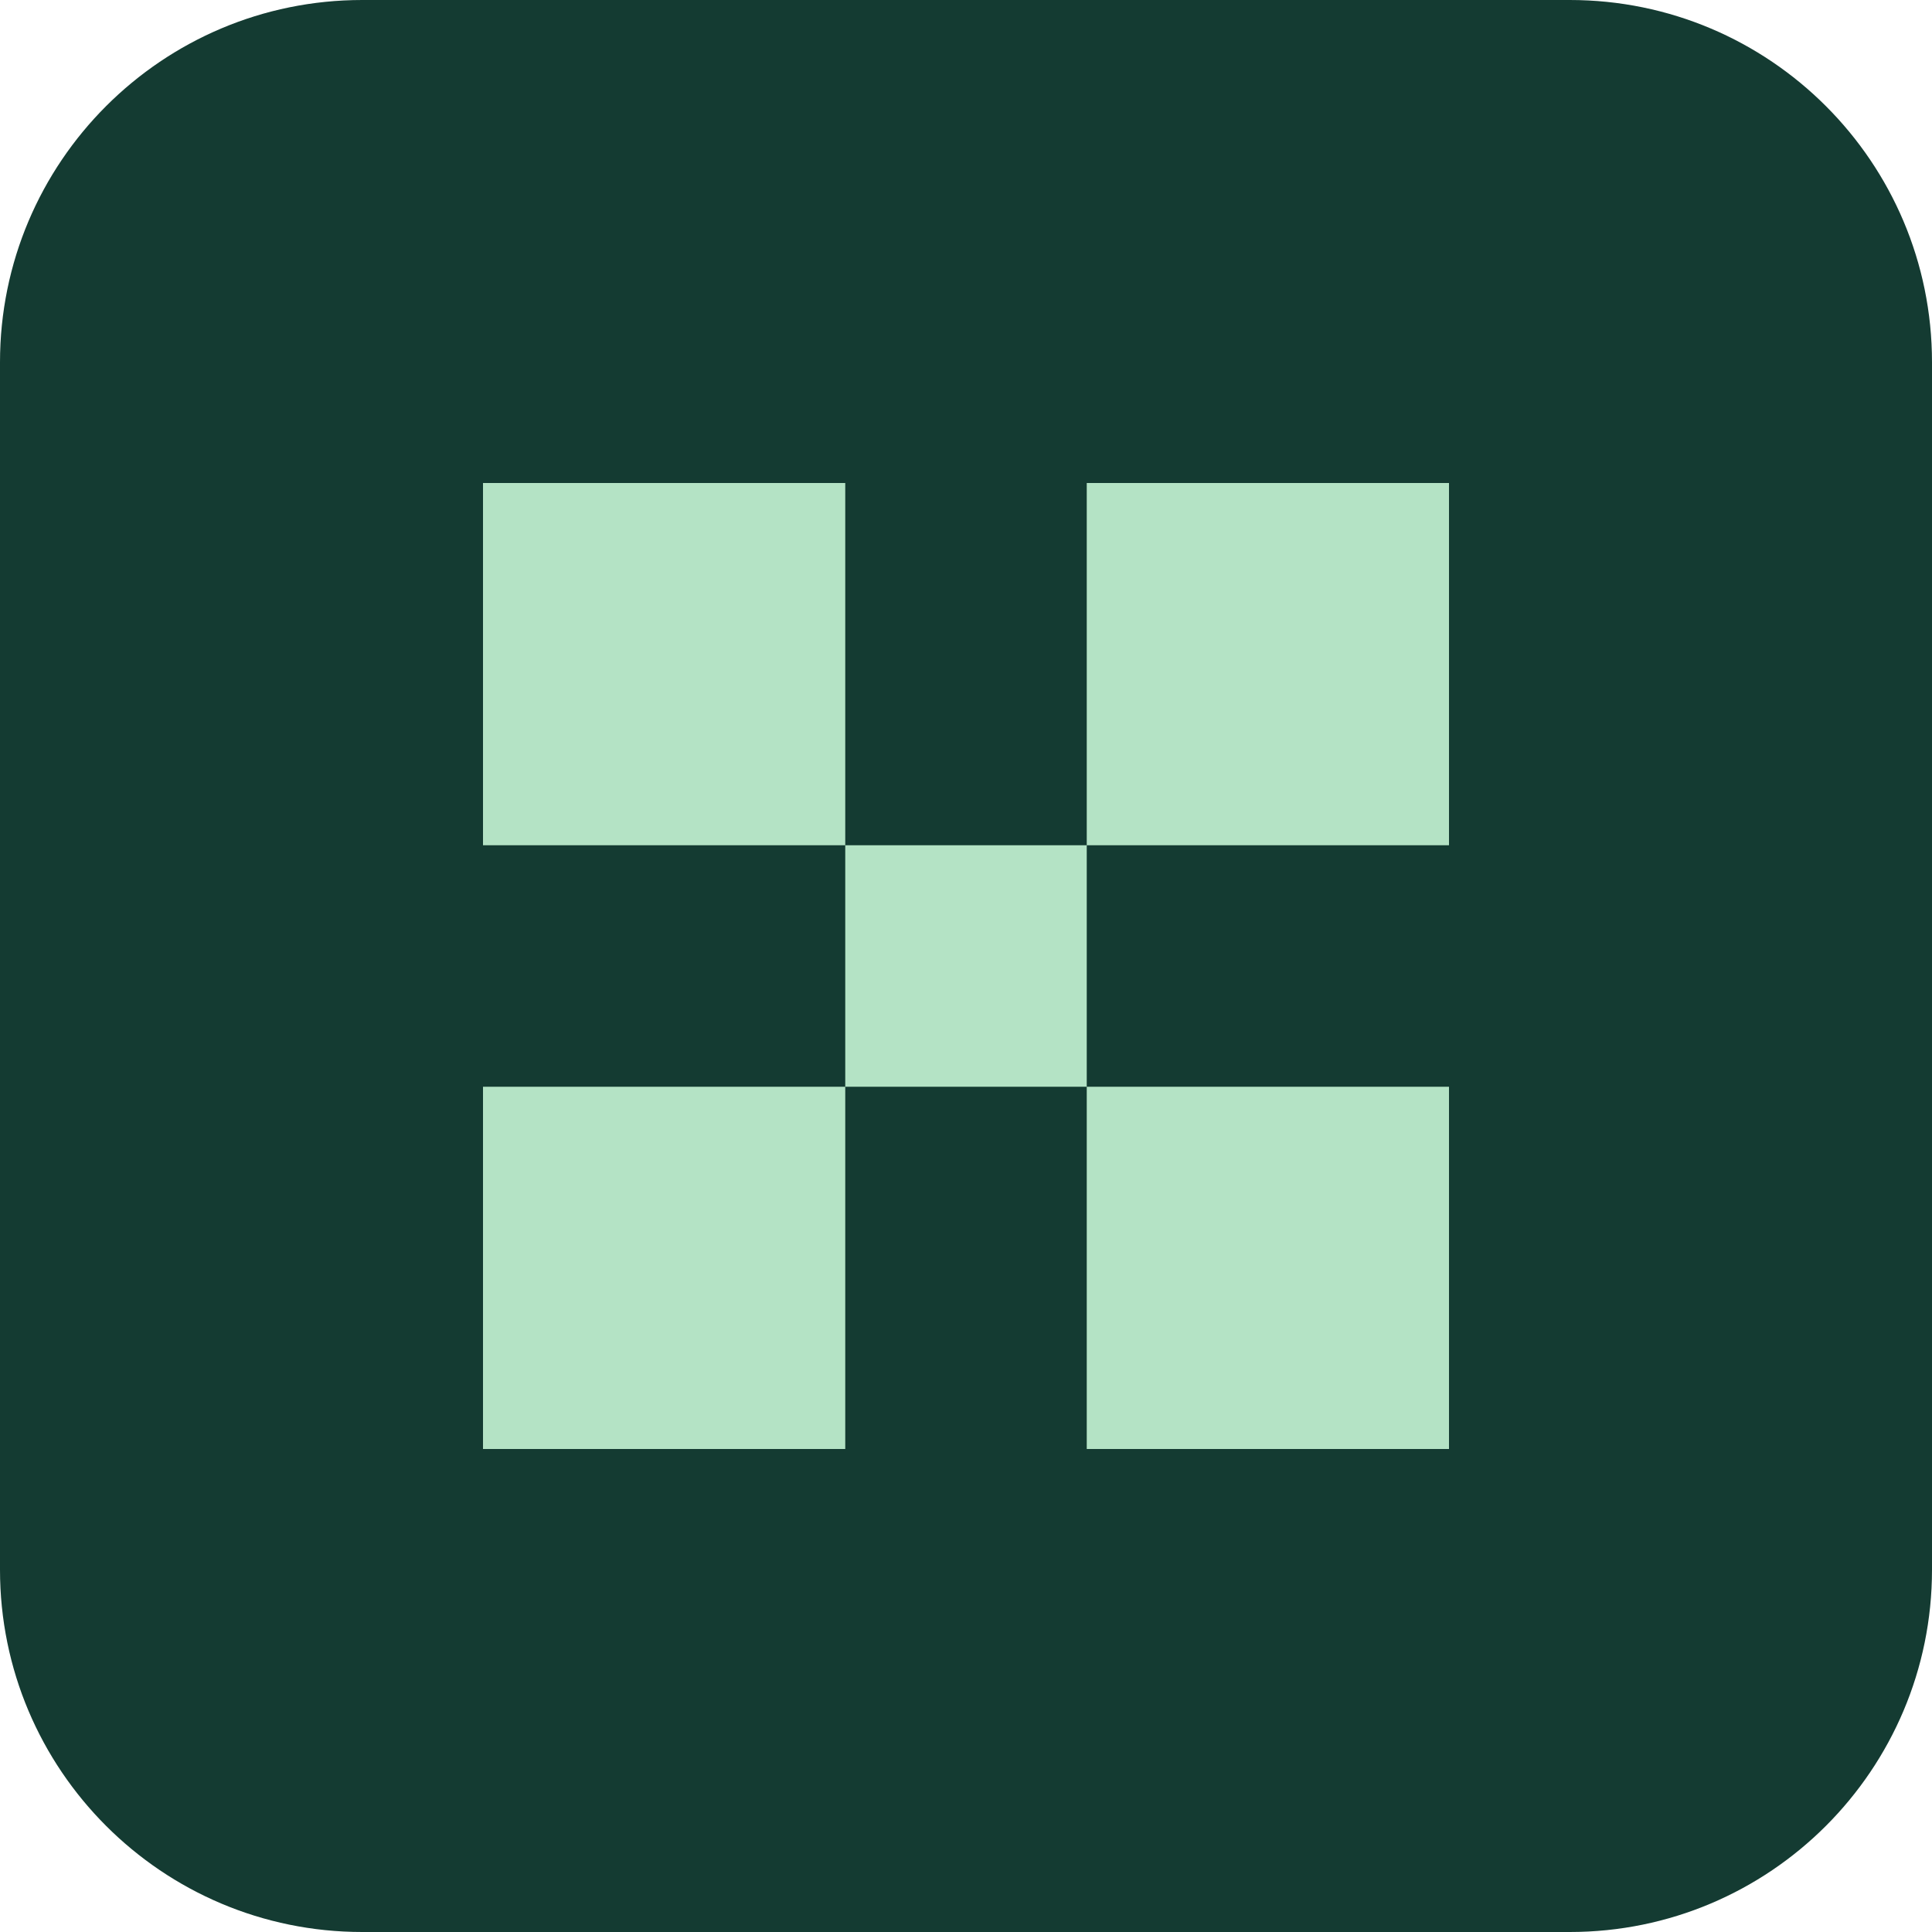
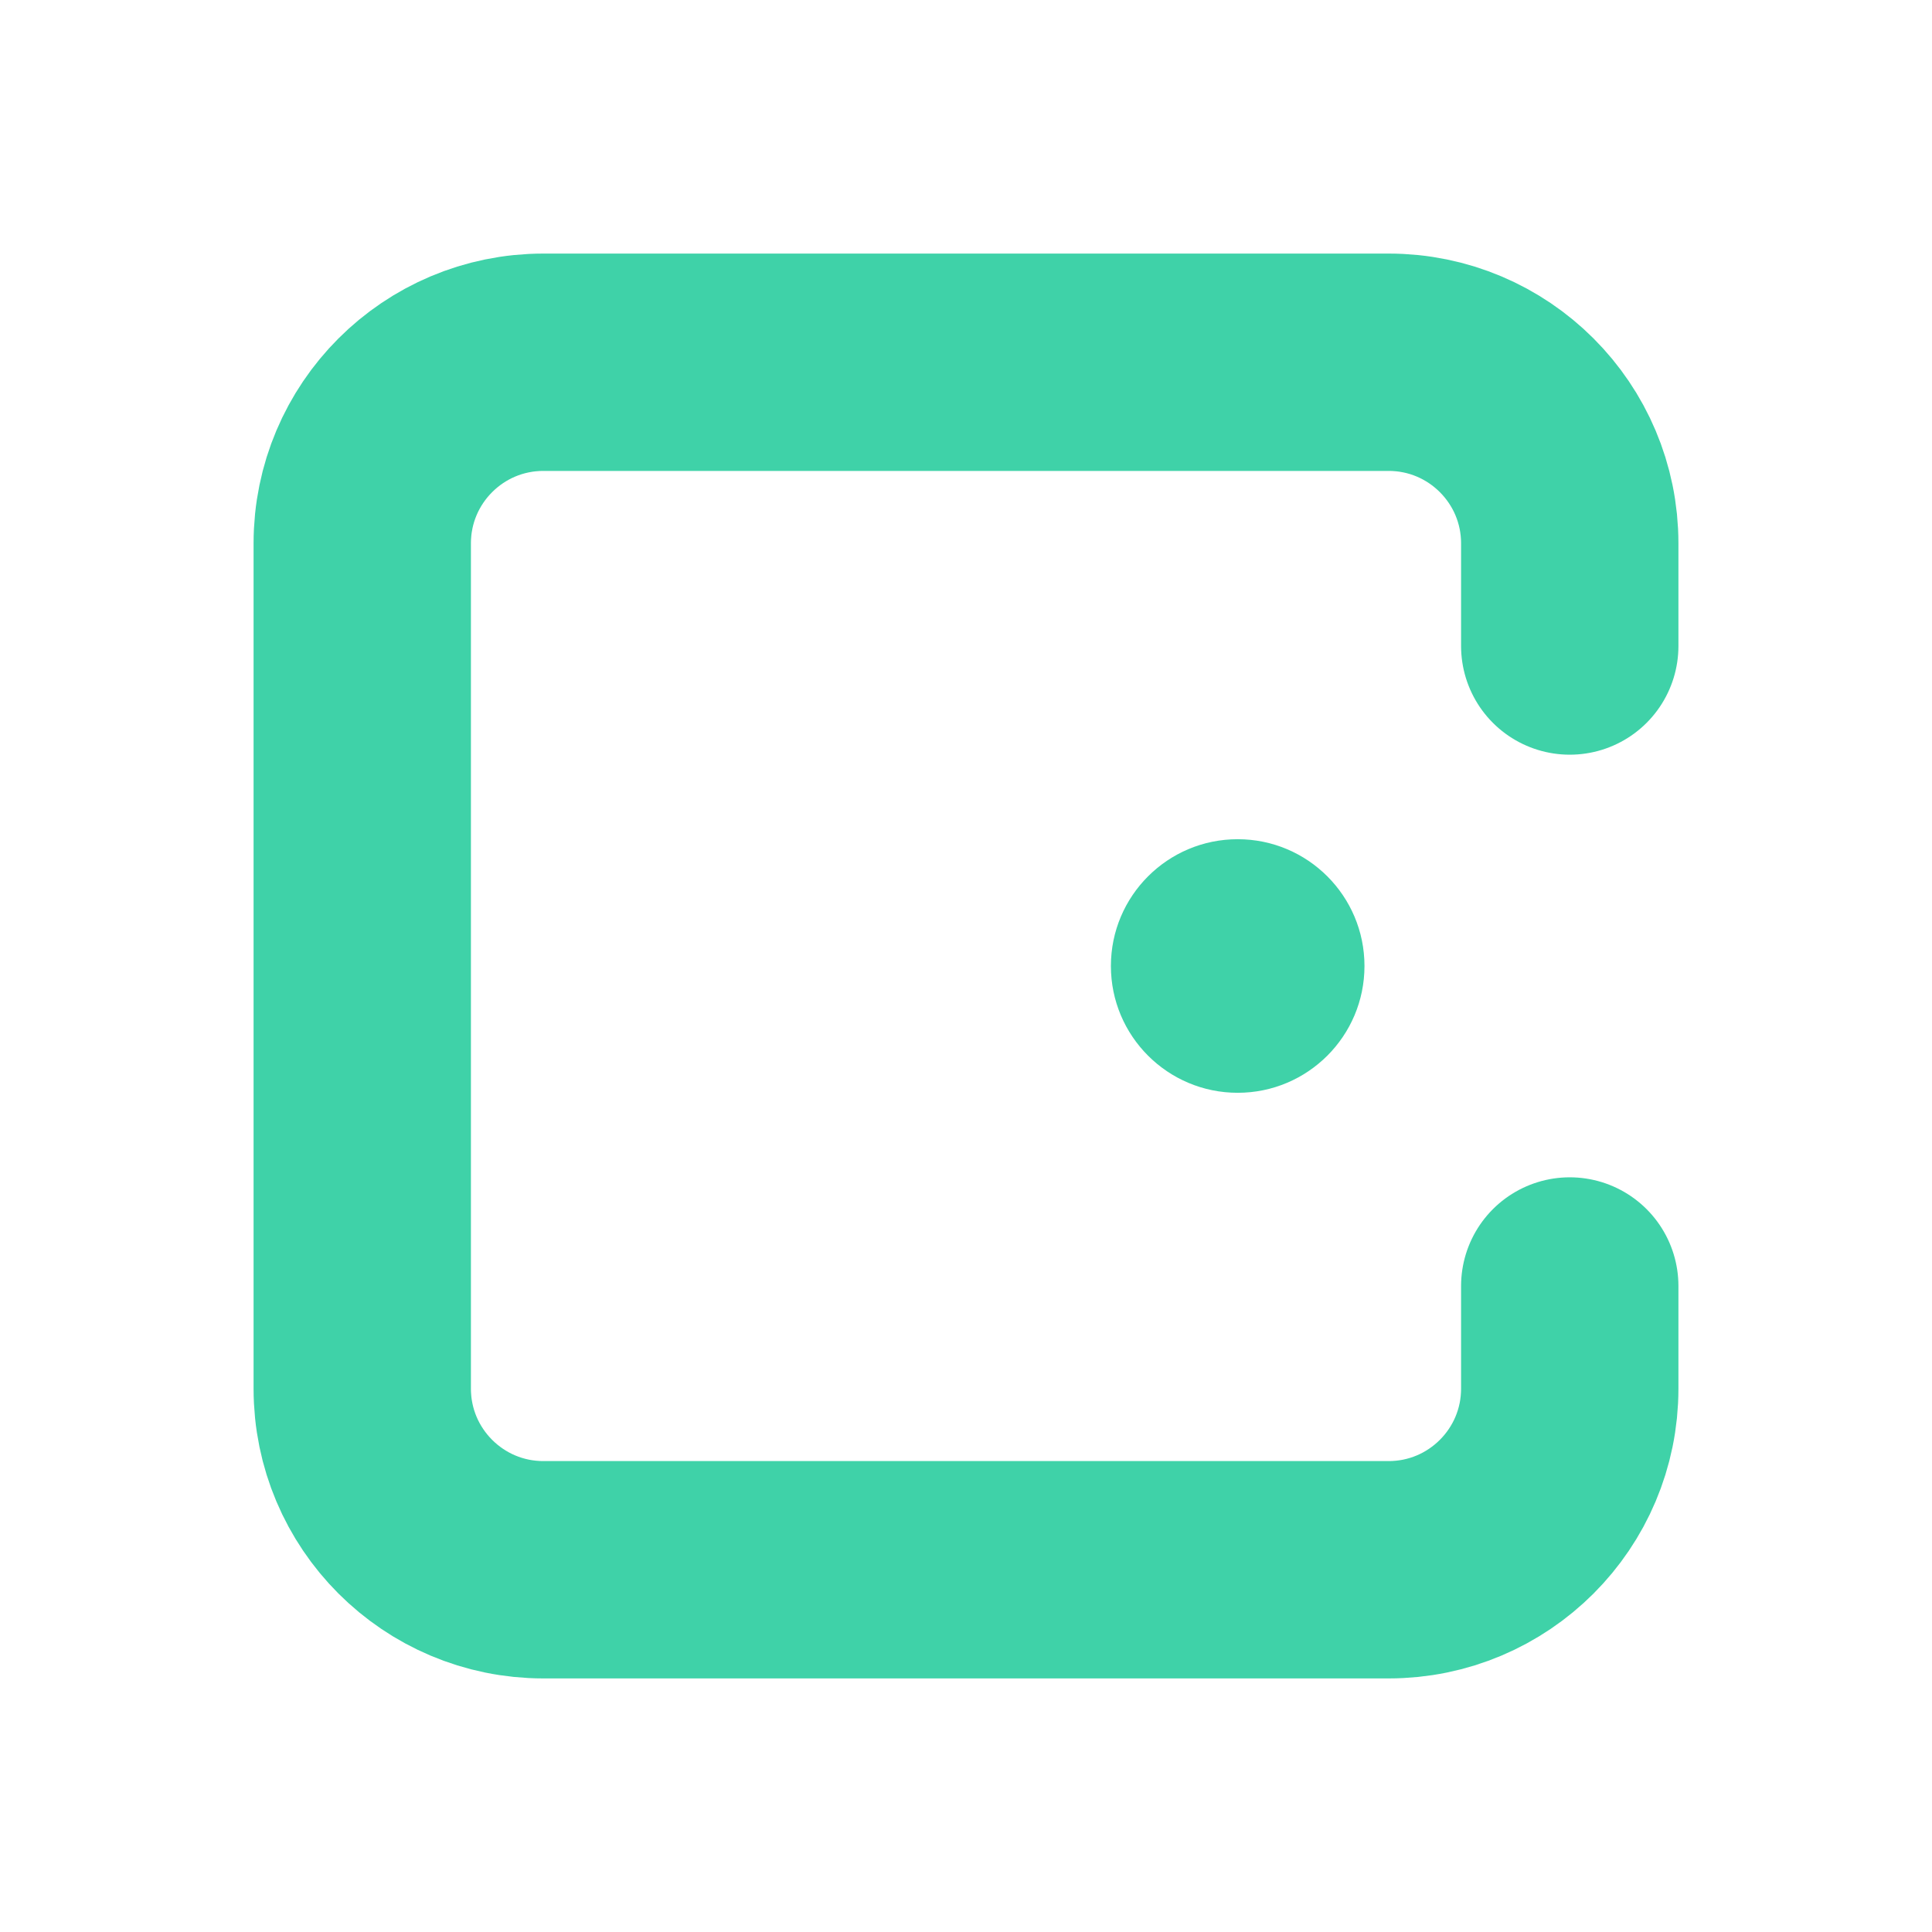
<svg xmlns="http://www.w3.org/2000/svg" viewBox="0 0 32 32" role="img" aria-label="Chaimir">
-   <rect width="32" height="32" rx="6" fill="#143b32" />
-   <path d="M8 8h6v6h4V8h6v6h-6v4h6v6h-6v-6h-4v6H8v-6h6v-4H8z" fill="#b4e3c5" />
+   <path d="M26 21.3V23a3 3 0 0 1-3 3H9a3 3 0 0 1-3-3V9a3 3 0 0 1 3-3h14a3 3 0 0 1 3 3v1.7" fill="none" stroke="#3fd2a8" stroke-width="3.6" stroke-linecap="round" stroke-linejoin="round" />
+   <circle cx="20.5" cy="16" r="2.1" fill="#3fd2a8" />
</svg>
